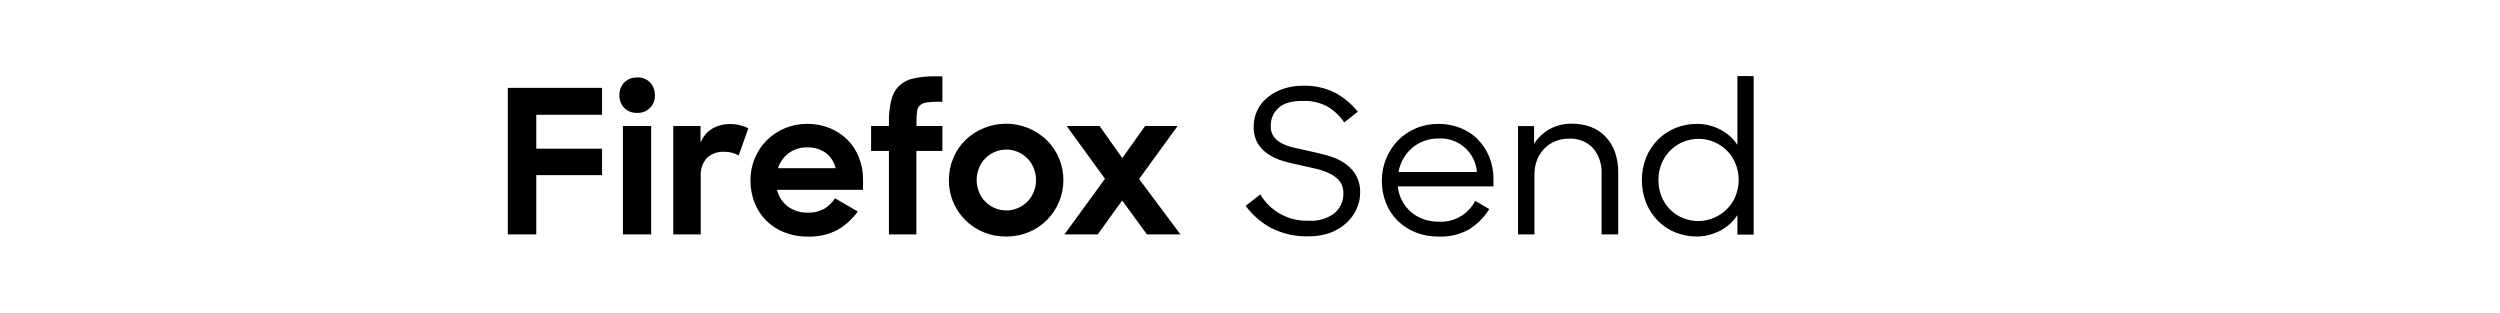
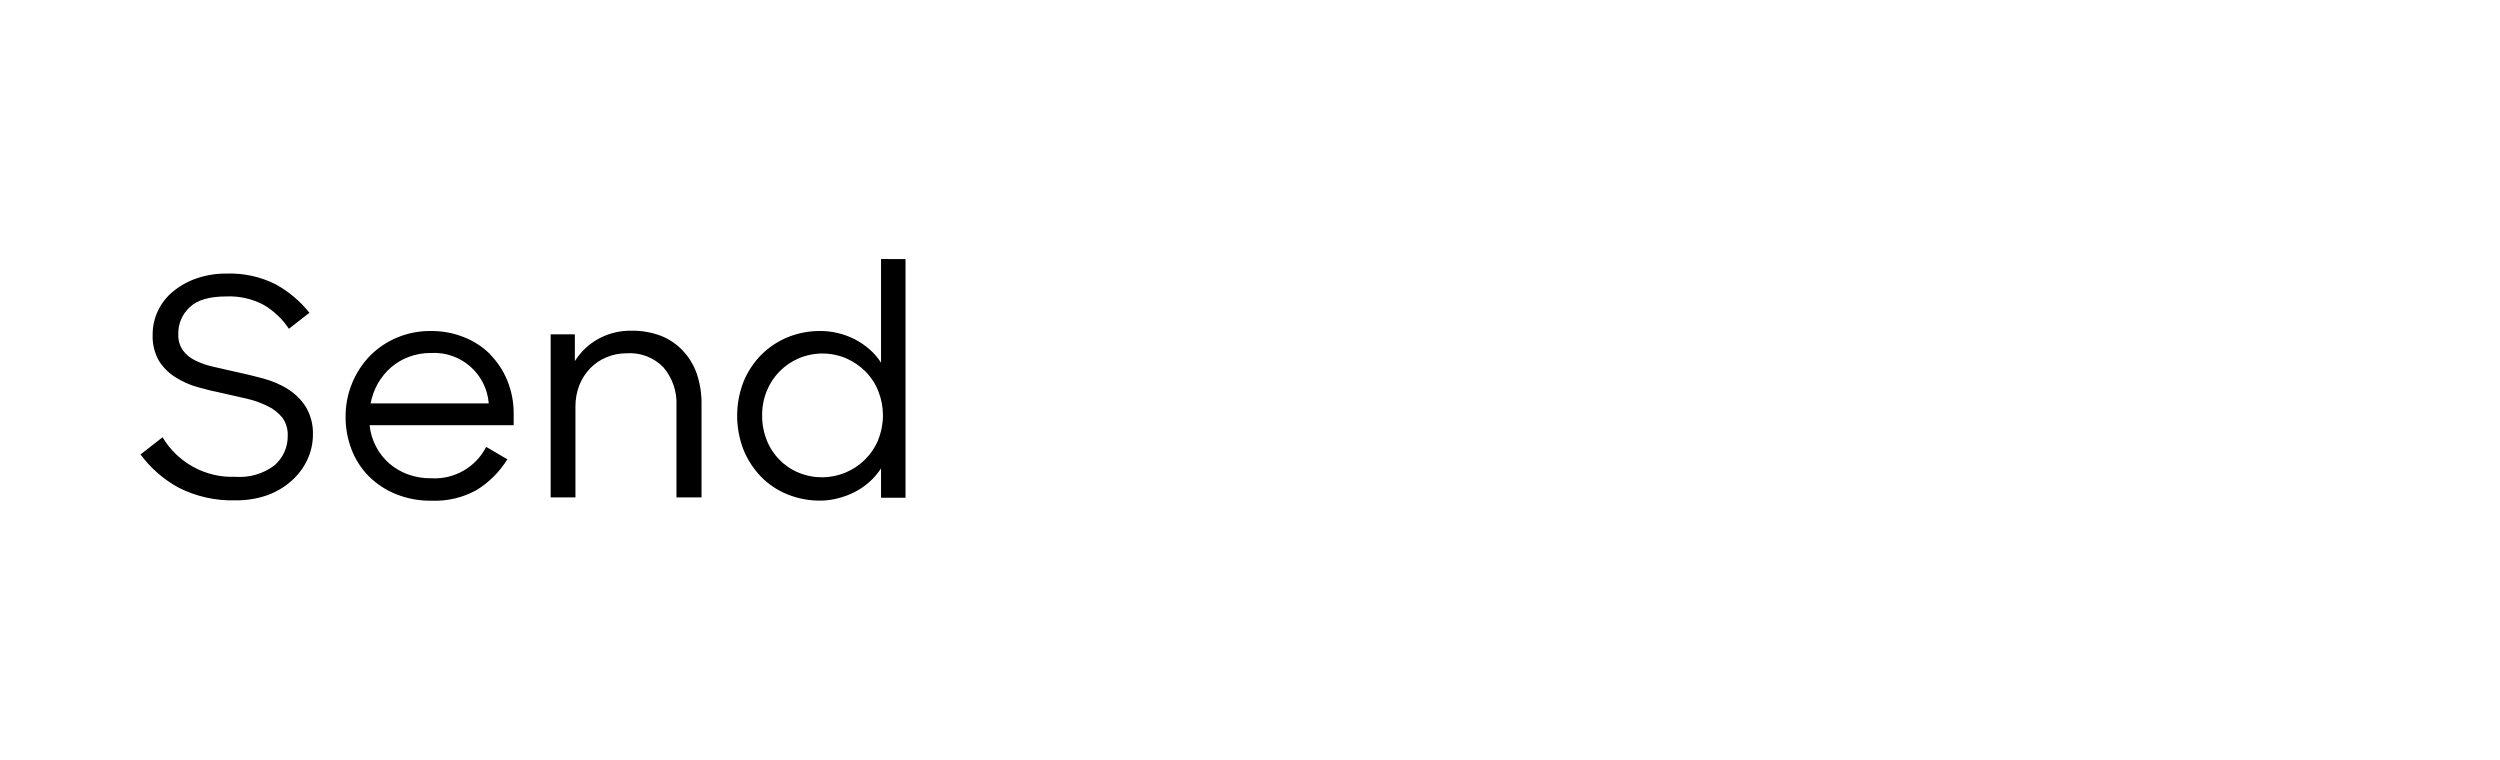
- <svg xmlns="http://www.w3.org/2000/svg" xmlns:xlink="http://www.w3.org/1999/xlink">
+ <svg xmlns="http://www.w3.org/2000/svg" xmlns:xlink="http://www.w3.org/1999/xlink" version="1.1" id="svg7">
+   <defs id="defs11" />
  <symbol id="logo" viewBox="66 0 340 64">
-     <path d="M84,48h5.83V35.87H103.3V30.45H89.83V23.51H103.3V18H84Zm23.57,0h5.79V25.81h-5.79Zm2.88-32.12a3.46,3.46,0,0,0-2.59,1,3.62,3.62,0,0,0-1,2.65,3.57,3.57,0,0,0,1,2.59,3.52,3.52,0,0,0,2.61,1,3.46,3.46,0,0,0,3.65-3.26c0-.12,0-.23,0-.35a3.71,3.71,0,0,0-1-2.65,3.5,3.5,0,0,0-2.67-1Zm19.14,9.53a7.22,7.22,0,0,0-3.72.93,5.82,5.82,0,0,0-2.4,2.89V25.81h-5.59V48h5.63V36.29a5.27,5.27,0,0,1,1.31-4,4.94,4.94,0,0,1,3.49-1.21,6.33,6.33,0,0,1,1.73.23,4,4,0,0,1,1.23.55l2-5.59a7.51,7.51,0,0,0-1.66-.61,8.11,8.11,0,0,0-2-.26Zm23.94,3.19a11.15,11.15,0,0,0-3.61-2.37,12.08,12.08,0,0,0-4.6-.86,11.62,11.62,0,0,0-8.3,3.37,11.17,11.17,0,0,0-2.44,3.67,11.59,11.59,0,0,0-.89,4.54,12.24,12.24,0,0,0,.83,4.52,10.52,10.52,0,0,0,2.36,3.66,10.93,10.93,0,0,0,3.71,2.44,12.75,12.75,0,0,0,4.85.88,12.15,12.15,0,0,0,6.12-1.39,13.25,13.25,0,0,0,4.11-3.74L151,40.6a6.23,6.23,0,0,1-2.18,2.15,6.36,6.36,0,0,1-3.33.8,6.7,6.7,0,0,1-4.13-1.25,6,6,0,0,1-2.23-3.43h17.62V36.74a11.71,11.71,0,0,0-.87-4.56,10.5,10.5,0,0,0-2.35-3.59Zm-14.21,5.85a6.38,6.38,0,0,1,2.26-3.12,6.11,6.11,0,0,1,3.74-1.15,6.26,6.26,0,0,1,3.73,1.08,5.56,5.56,0,0,1,2.1,3.19ZM167,16.08a6.05,6.05,0,0,0-2.91,1.54,6.15,6.15,0,0,0-1.56,2.89,18.1,18.1,0,0,0-.48,4.52v.78H158.4v5.1h3.65V48h5.63V30.91H173v-5.1h-5.3V24.75a13.34,13.34,0,0,1,.12-2,2,2,0,0,1,.6-1.19,2.45,2.45,0,0,1,1.33-.57,15.25,15.25,0,0,1,2.34-.15H173V15.63h-1.48A19.06,19.06,0,0,0,167,16.08Zm27.4,12.65a12,12,0,0,0-16.72,0,10.87,10.87,0,0,0-2.46,3.67,11.61,11.61,0,0,0-.89,4.5,11.46,11.46,0,0,0,7.07,10.64,11.73,11.73,0,0,0,4.64.9,12,12,0,0,0,4.66-.9,11.26,11.26,0,0,0,3.72-2.49,11.83,11.83,0,0,0,2.46-3.67,11.31,11.31,0,0,0,.9-4.48A11.43,11.43,0,0,0,194.4,28.73ZM191.7,39.3a5.88,5.88,0,0,1-1.29,2,6.53,6.53,0,0,1-1.93,1.31,6,6,0,0,1-4.76,0,6.34,6.34,0,0,1-1.93-1.31,6.06,6.06,0,0,1-1.3-2,6.48,6.48,0,0,1,0-4.86,5.76,5.76,0,0,1,1.3-2,6.08,6.08,0,0,1,1.93-1.32,6,6,0,0,1,4.76,0,6.37,6.37,0,0,1,1.93,1.32,5.73,5.73,0,0,1,1.29,2A6.39,6.39,0,0,1,191.7,39.3Zm29.47-13.49h-6.65l-4.68,6.57-4.64-6.57h-6.74l7.84,10.8L198,48h6.82l5-6.94L214.89,48h6.86l-8.46-11.34Zm34,7.46a12.88,12.88,0,0,0-3.37-1.44c-1.25-.34-2.46-.63-3.63-.88l-3.08-.7a10.64,10.64,0,0,1-2.51-.86A4.54,4.54,0,0,1,240.87,28a3.61,3.61,0,0,1-.62-2.19,4.8,4.8,0,0,1,1.58-3.7c1.06-1,2.73-1.44,5-1.44a9.84,9.84,0,0,1,5.07,1.17,10.47,10.47,0,0,1,3.39,3.23l2.79-2.18A15.22,15.22,0,0,0,253.45,19a13.8,13.8,0,0,0-6.59-1.44,12.13,12.13,0,0,0-4.14.66A10.33,10.33,0,0,0,239.53,20a7.53,7.53,0,0,0-2.05,2.63,7.41,7.41,0,0,0-.72,3.24,6.7,6.7,0,0,0,.84,3.53,7.06,7.06,0,0,0,2.2,2.22A11.11,11.11,0,0,0,242.86,33c1.13.32,2.29.6,3.47.84l3.26.74a12.63,12.63,0,0,1,2.8,1,5.86,5.86,0,0,1,2,1.56,3.88,3.88,0,0,1,.74,2.42,5.2,5.2,0,0,1-1.81,4.09A7.83,7.83,0,0,1,248,45.2a11,11,0,0,1-9.89-5.38l-3,2.34a15.86,15.86,0,0,0,5.23,4.54,16.06,16.06,0,0,0,7.7,1.7,12.58,12.58,0,0,0,4.38-.72,10.14,10.14,0,0,0,3.3-2,8.79,8.79,0,0,0,2.1-2.85,8.09,8.09,0,0,0,.74-3.39,6.94,6.94,0,0,0-1-3.8,7.71,7.71,0,0,0-2.42-2.37Zm27.51-4.72a10.53,10.53,0,0,0-3.58-2.34,11.89,11.89,0,0,0-4.49-.84,11.6,11.6,0,0,0-4.62.9,11.35,11.35,0,0,0-3.66,2.46A11.84,11.84,0,0,0,263,37a12.21,12.21,0,0,0,.82,4.51,10.53,10.53,0,0,0,2.36,3.64,11.24,11.24,0,0,0,3.7,2.42,12.41,12.41,0,0,0,4.82.88A11.68,11.68,0,0,0,280.82,47,12.84,12.84,0,0,0,285,42.82l-2.88-1.69a7.85,7.85,0,0,1-7.43,4.27,9,9,0,0,1-3.22-.53,8.21,8.21,0,0,1-2.55-1.5,8,8,0,0,1-1.78-2.28,7.79,7.79,0,0,1-.87-2.91h19.59V36.66a11.75,11.75,0,0,0-.86-4.54,10.92,10.92,0,0,0-2.35-3.57ZM266.4,35.22a8.88,8.88,0,0,1,1-2.73,8.55,8.55,0,0,1,1.79-2.18,8,8,0,0,1,2.44-1.43,8.31,8.31,0,0,1,3-.52,7.45,7.45,0,0,1,7.84,6.86ZM308.82,28a8.11,8.11,0,0,0-3-2,10.89,10.89,0,0,0-3.92-.67,9.06,9.06,0,0,0-4.58,1.14,8.76,8.76,0,0,0-3.14,3V25.82h-3.29V48h3.37V35.67a7.92,7.92,0,0,1,.53-2.93,7,7,0,0,1,1.48-2.3,6.46,6.46,0,0,1,2.22-1.5,7,7,0,0,1,2.75-.54,6.33,6.33,0,0,1,5,1.93A7.46,7.46,0,0,1,308,35.51V48h3.41V35.34a12.46,12.46,0,0,0-.66-4.19A8.68,8.68,0,0,0,308.82,28Zm27-12.42v14.1a8.14,8.14,0,0,0-1.58-1.83,10.08,10.08,0,0,0-2-1.36,10.39,10.39,0,0,0-2.3-.84,10.22,10.22,0,0,0-2.4-.28,11.63,11.63,0,0,0-4.4.84,11.09,11.09,0,0,0-3.59,2.38,11.3,11.3,0,0,0-2.42,3.65,12.81,12.81,0,0,0,0,9.32,11.56,11.56,0,0,0,2.4,3.66,10.58,10.58,0,0,0,3.59,2.38,11.77,11.77,0,0,0,4.42.84,9.69,9.69,0,0,0,2.4-.31,11,11,0,0,0,2.3-.86,9.72,9.72,0,0,0,2-1.37,8.75,8.75,0,0,0,1.58-1.85v4h3.33V15.59Zm-.37,24.58a8.3,8.3,0,0,1-10.85,4.47h0a7.68,7.68,0,0,1-2.6-1.76,7.88,7.88,0,0,1-1.73-2.67,8.93,8.93,0,0,1-.62-3.35,8.67,8.67,0,0,1,.62-3.3A8,8,0,0,1,322,30.89a8.17,8.17,0,0,1,2.6-1.79,8.27,8.27,0,0,1,6.51,0,8.64,8.64,0,0,1,2.63,1.81,7.85,7.85,0,0,1,1.72,2.67,8.67,8.67,0,0,1,.62,3.26,8.86,8.86,0,0,1-.65,3.33Z" fill="currentColor" />
+     <path d="m 105.17,33.27 c -1.049,-0.638 -2.184,-1.123 -3.37,-1.44 -1.25,-0.34 -2.46,-0.63 -3.63,-0.88 l -3.08,-0.7 C 94.221,30.069 93.378,29.78 92.58,29.39 91.904,29.074 91.317,28.597 90.87,28 c -0.437,-0.644 -0.655,-1.412 -0.62,-2.19 -0.041,-1.405 0.537,-2.758 1.58,-3.7 1.06,-1 2.73,-1.44 5,-1.44 1.764,-0.072 3.516,0.332 5.07,1.17 1.359,0.807 2.518,1.911 3.39,3.23 l 2.79,-2.18 c -1.268,-1.593 -2.842,-2.916 -4.63,-3.89 -2.044,-1.018 -4.308,-1.513 -6.59,-1.44 -1.408,-0.022 -2.809,0.201 -4.14,0.66 -1.161,0.399 -2.241,1.002 -3.19,1.78 -0.871,0.712 -1.572,1.611 -2.05,2.63 -0.482,1.012 -0.728,2.119 -0.72,3.24 -0.05,1.232 0.241,2.453 0.84,3.53 0.558,0.895 1.31,1.654 2.2,2.22 0.944,0.612 1.976,1.078 3.06,1.38 1.13,0.32 2.29,0.6 3.47,0.84 l 3.26,0.74 c 0.969,0.222 1.909,0.558 2.8,1 0.773,0.368 1.455,0.9 2,1.56 0.51,0.701 0.771,1.553 0.74,2.42 0.044,1.566 -0.621,3.069 -1.81,4.09 -1.525,1.148 -3.417,1.699 -5.32,1.55 -4.034,0.157 -7.83,-1.908 -9.89,-5.38 l -3,2.34 c 1.388,1.88 3.174,3.43 5.23,4.54 2.385,1.198 5.032,1.782 7.7,1.7 1.491,0.022 2.974,-0.222 4.38,-0.72 1.218,-0.449 2.338,-1.128 3.3,-2 0.886,-0.798 1.601,-1.767 2.1,-2.85 0.489,-1.063 0.741,-2.22 0.74,-3.39 0.04,-1.337 -0.308,-2.656 -1,-3.8 -0.621,-0.96 -1.448,-1.769 -2.42,-2.37 z m 27.51,-4.72 c -1.021,-1.017 -2.239,-1.813 -3.58,-2.34 -1.428,-0.568 -2.953,-0.853 -4.49,-0.84 -1.585,-0.019 -3.158,0.287 -4.62,0.9 -1.369,0.573 -2.613,1.409 -3.66,2.46 -2.145,2.218 -3.34,5.185 -3.33,8.27 -0.014,1.542 0.264,3.072 0.82,4.51 0.525,1.364 1.329,2.604 2.36,3.64 1.061,1.044 2.319,1.866 3.7,2.42 1.532,0.611 3.171,0.91 4.82,0.88 2.134,0.085 4.251,-0.416 6.12,-1.45 1.699,-1.049 3.131,-2.481 4.18,-4.18 l -2.88,-1.69 c -1.413,2.769 -4.326,4.443 -7.43,4.27 -1.097,0.021 -2.188,-0.159 -3.22,-0.53 -0.934,-0.341 -1.798,-0.85 -2.55,-1.5 -0.727,-0.646 -1.33,-1.418 -1.78,-2.28 -0.478,-0.904 -0.774,-1.892 -0.87,-2.91 h 19.59 v -1.52 c 0.017,-1.555 -0.276,-3.099 -0.86,-4.54 -0.541,-1.333 -1.339,-2.546 -2.35,-3.57 z m -16.28,6.67 c 0.181,-0.959 0.519,-1.881 1,-2.73 0.472,-0.821 1.077,-1.557 1.79,-2.18 0.722,-0.618 1.548,-1.102 2.44,-1.43 0.959,-0.357 1.977,-0.533 3,-0.52 4.043,-0.224 7.526,2.823 7.84,6.86 z M 158.82,28 c -0.837,-0.883 -1.863,-1.567 -3,-2 -1.254,-0.462 -2.583,-0.689 -3.92,-0.67 -1.601,-0.031 -3.181,0.362 -4.58,1.14 -1.282,0.721 -2.362,1.752 -3.14,3 v -3.65 h -3.29 V 48 h 3.37 V 35.67 c -0.01,-1.001 0.17,-1.996 0.53,-2.93 0.337,-0.857 0.84,-1.638 1.48,-2.3 0.627,-0.65 1.383,-1.161 2.22,-1.5 0.871,-0.364 1.806,-0.547 2.75,-0.54 1.87,-0.129 3.701,0.578 5,1.93 1.221,1.441 1.85,3.293 1.76,5.18 V 48 h 3.41 V 35.34 c 0.021,-1.424 -0.202,-2.841 -0.66,-4.19 -0.41,-1.176 -1.068,-2.251 -1.93,-3.15 z m 27,-12.42 v 14.1 c -0.433,-0.685 -0.965,-1.302 -1.58,-1.83 -0.61,-0.532 -1.281,-0.989 -2,-1.36 -0.731,-0.37 -1.503,-0.652 -2.3,-0.84 -0.786,-0.188 -1.592,-0.282 -2.4,-0.28 -1.507,-0.008 -3.002,0.278 -4.4,0.84 -1.341,0.551 -2.56,1.36 -3.59,2.38 -1.037,1.047 -1.859,2.287 -2.42,3.65 -1.17,2.996 -1.17,6.324 0,9.32 0.56,1.362 1.374,2.604 2.4,3.66 1.021,1.031 2.243,1.841 3.59,2.38 1.406,0.562 2.906,0.847 4.42,0.84 0.81,-0.003 1.616,-0.107 2.4,-0.31 0.796,-0.2 1.568,-0.488 2.3,-0.86 0.721,-0.371 1.393,-0.832 2,-1.37 0.61,-0.54 1.142,-1.163 1.58,-1.85 v 4 h 3.33 V 15.59 Z m -0.37,24.58 c -1.763,4.23 -6.62,6.23 -10.85,4.47 v 0 c -0.979,-0.401 -1.864,-1.001 -2.6,-1.76 -0.752,-0.763 -1.341,-1.672 -1.73,-2.67 -0.42,-1.067 -0.63,-2.204 -0.62,-3.35 -0.01,-1.13 0.2,-2.251 0.62,-3.3 0.393,-0.993 0.982,-1.898 1.73,-2.66 0.742,-0.76 1.625,-1.368 2.6,-1.79 2.079,-0.89 4.431,-0.89 6.51,0 0.981,0.435 1.873,1.049 2.63,1.81 0.749,0.764 1.335,1.672 1.72,2.67 0.415,1.037 0.625,2.144 0.62,3.26 -1.3e-4,1.142 -0.221,2.272 -0.65,3.33 z" id="path2" style="fill:currentColor" />
  </symbol>
-   <use xlink:href="#logo" />
+   <use xlink:href="#logo" id="use5" />
</svg>
